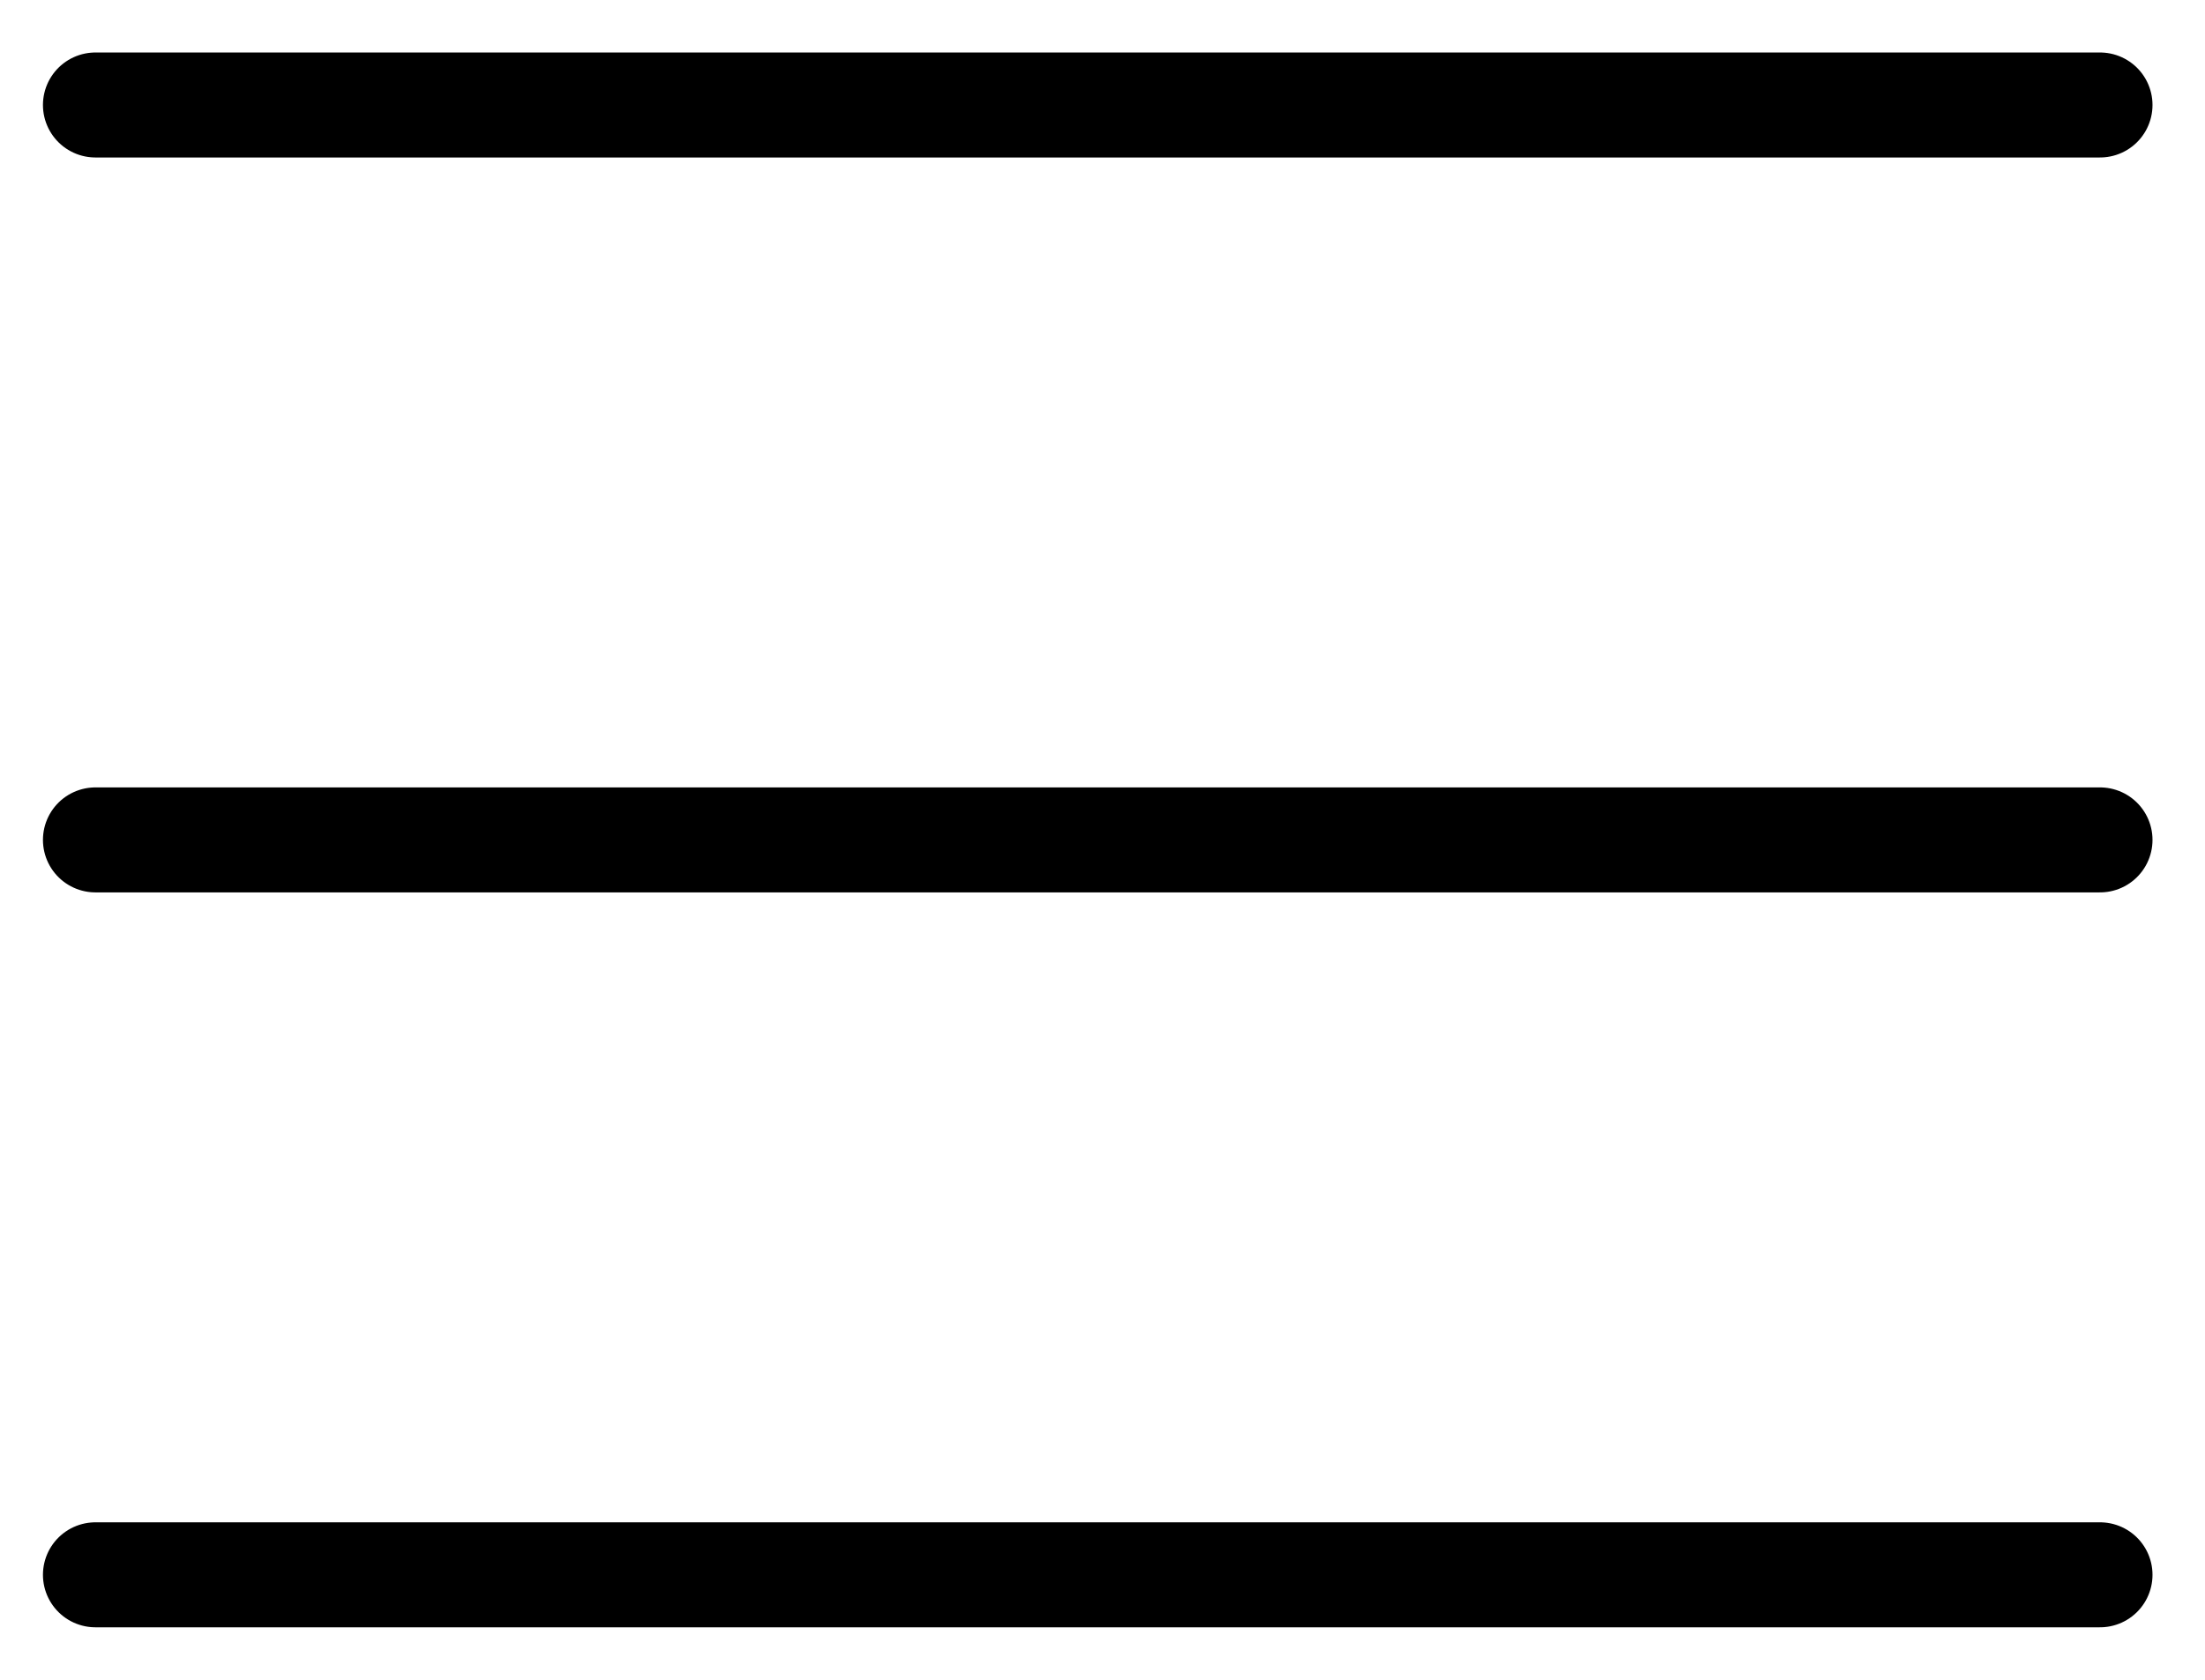
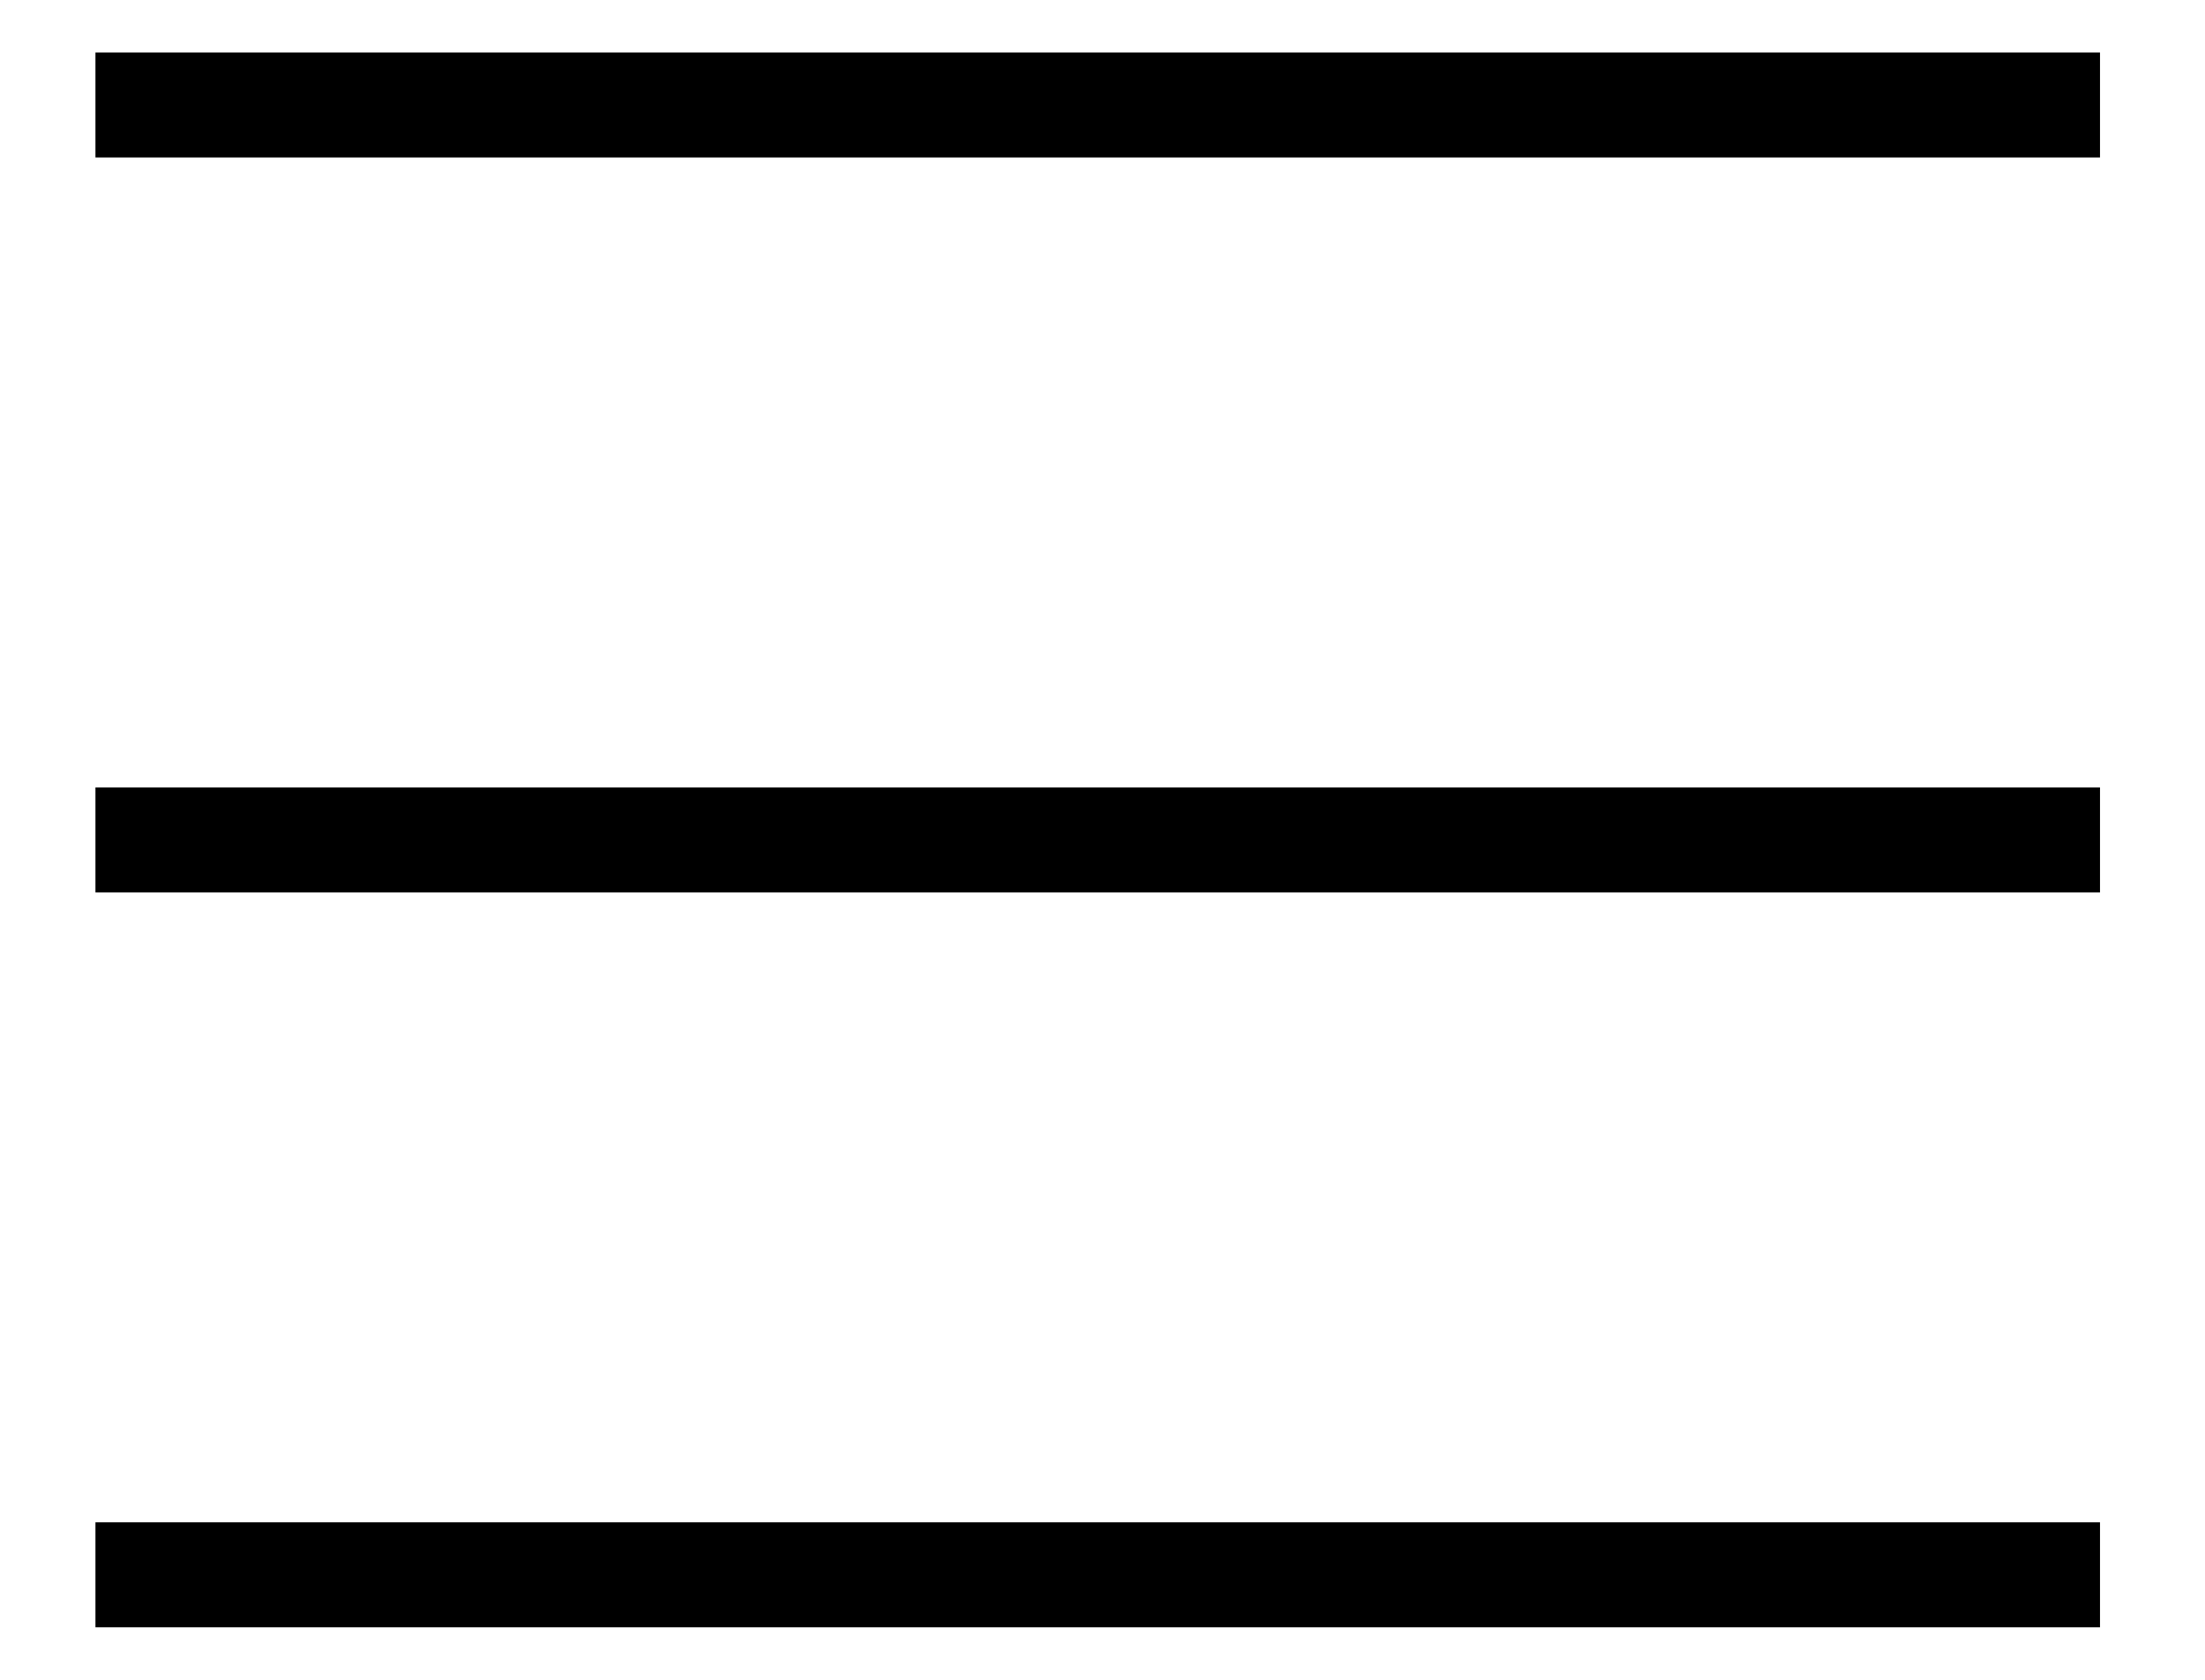
<svg xmlns="http://www.w3.org/2000/svg" width="21" height="16" viewBox="0 0 21 16" fill="none">
-   <path d="M0.909 1H20M0.909 8H20M0.909 15H20" stroke="black" stroke-linecap="round" stroke-linejoin="round" />
+   <path d="M0.909 1H20M0.909 8H20M0.909 15H20" stroke="black" strokeLinecap="round" strokeLinejoin="round" />
</svg>
